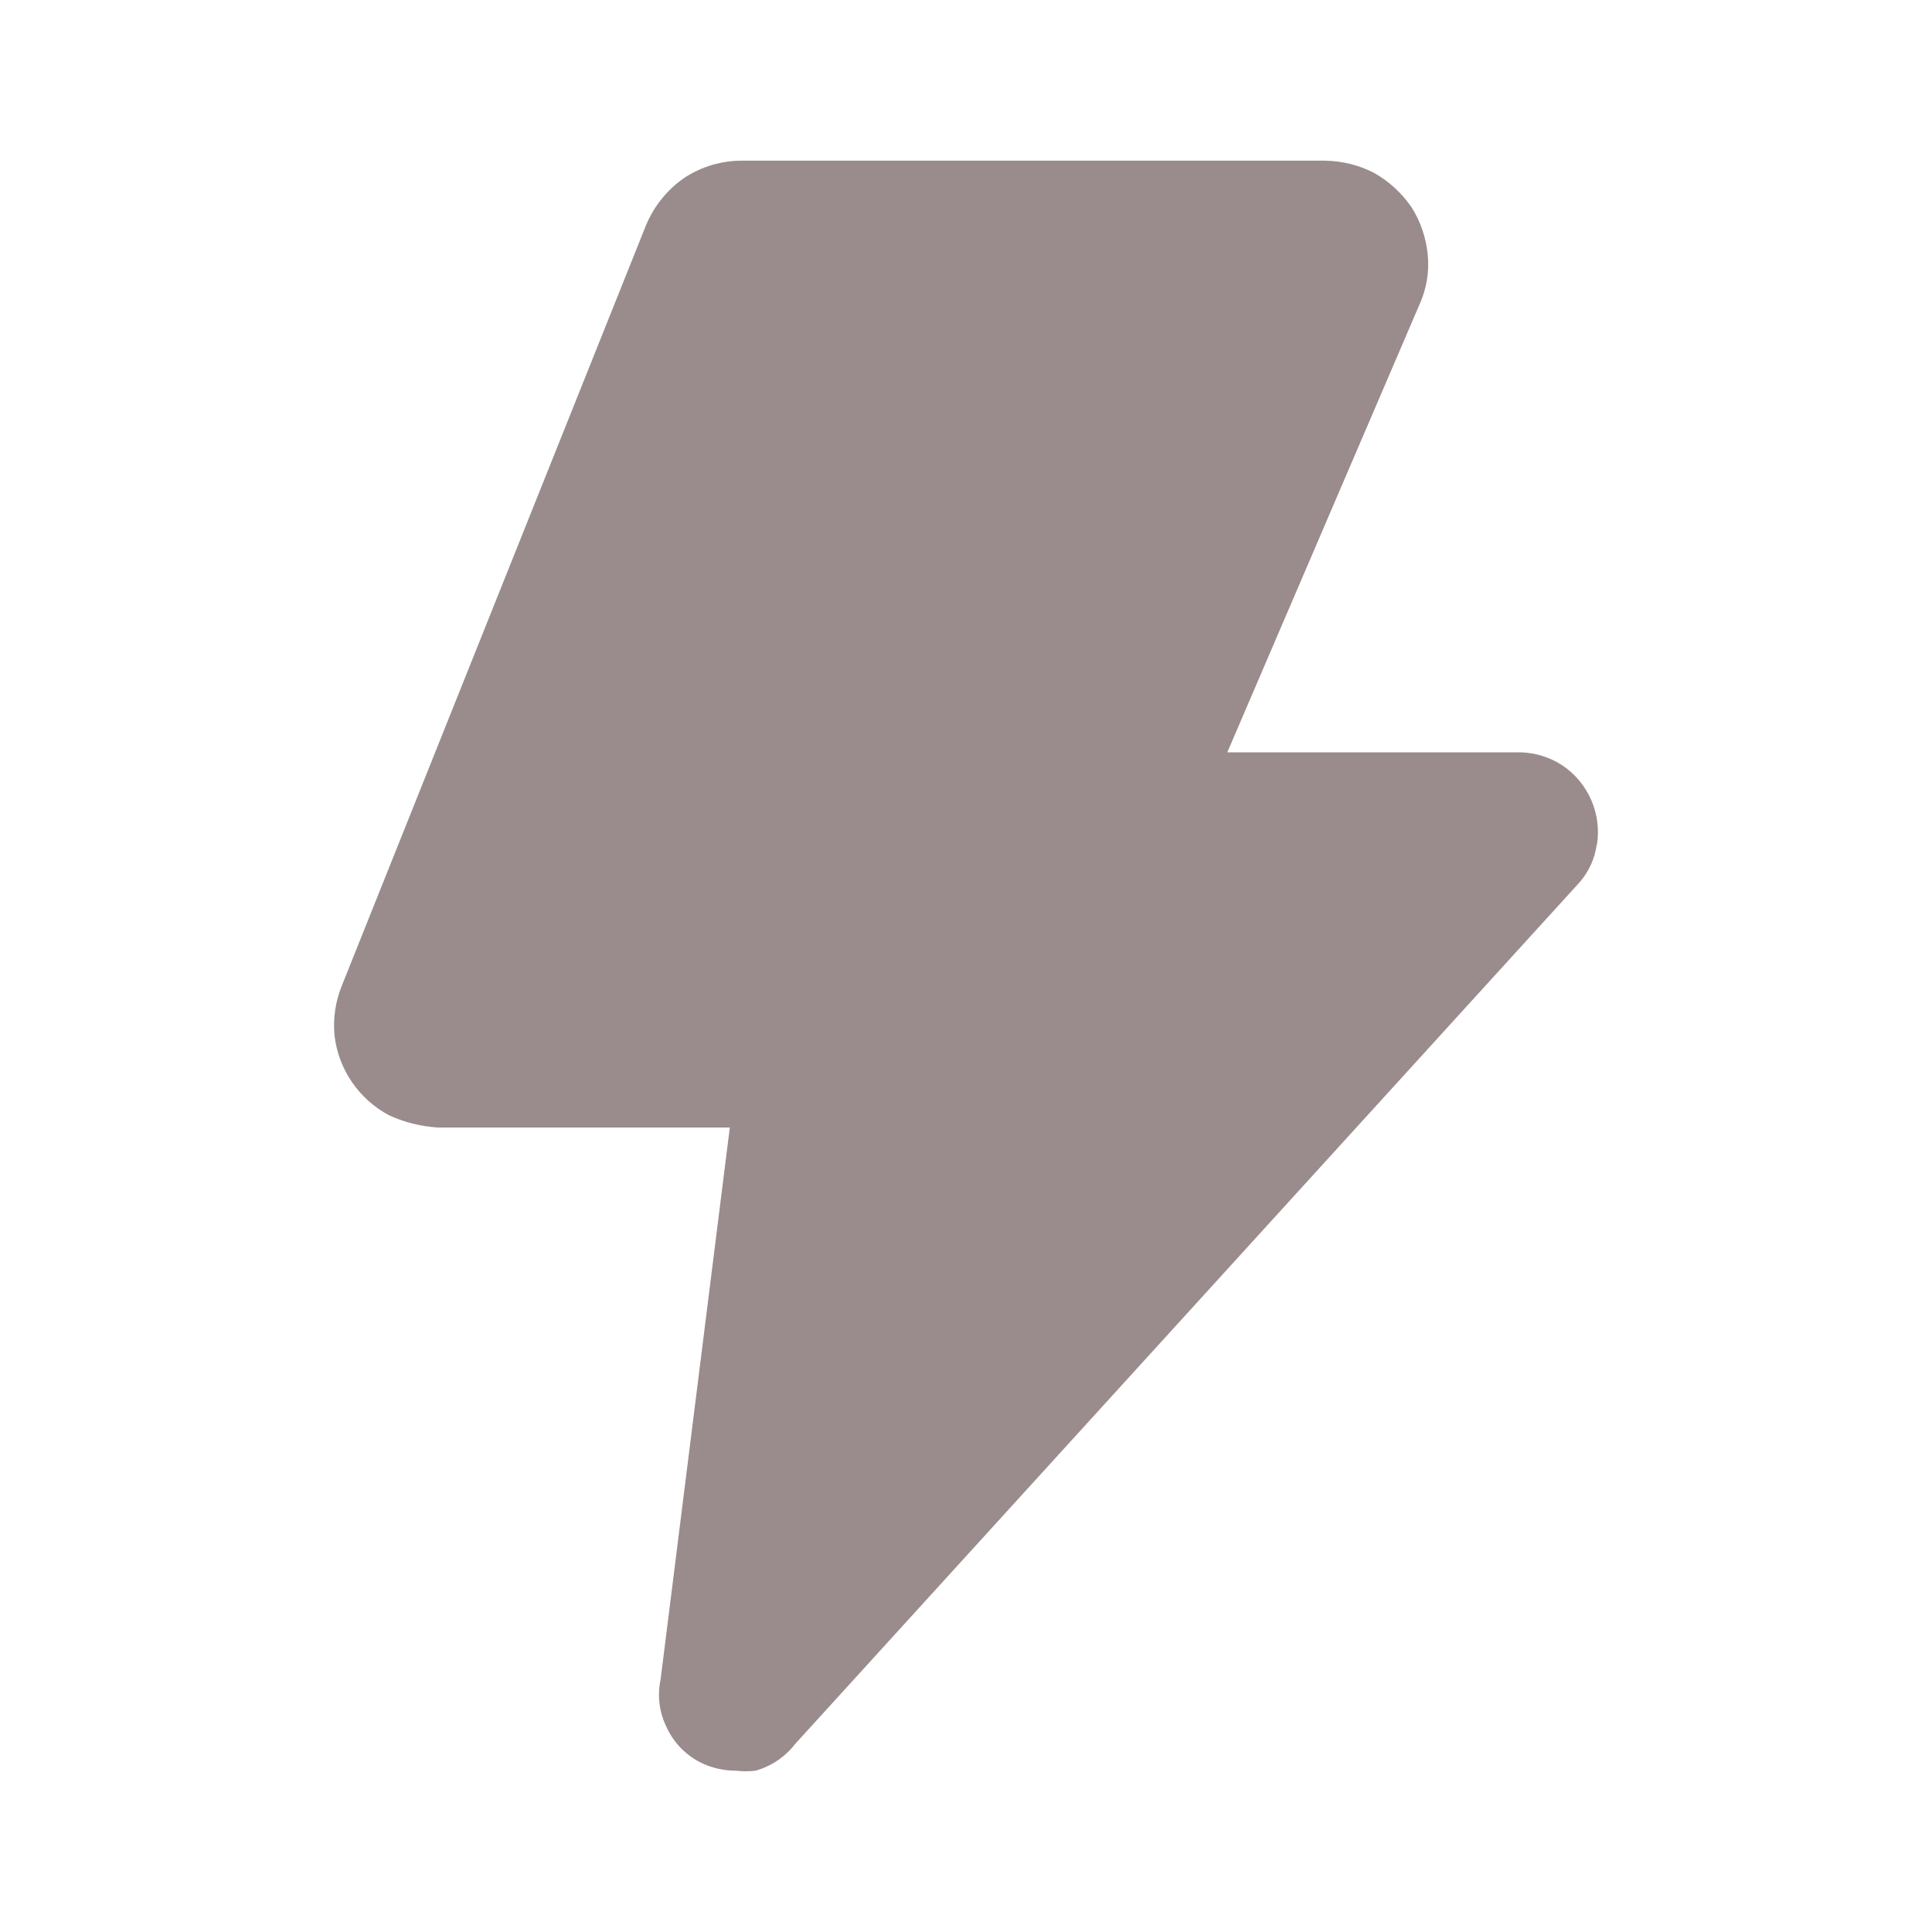
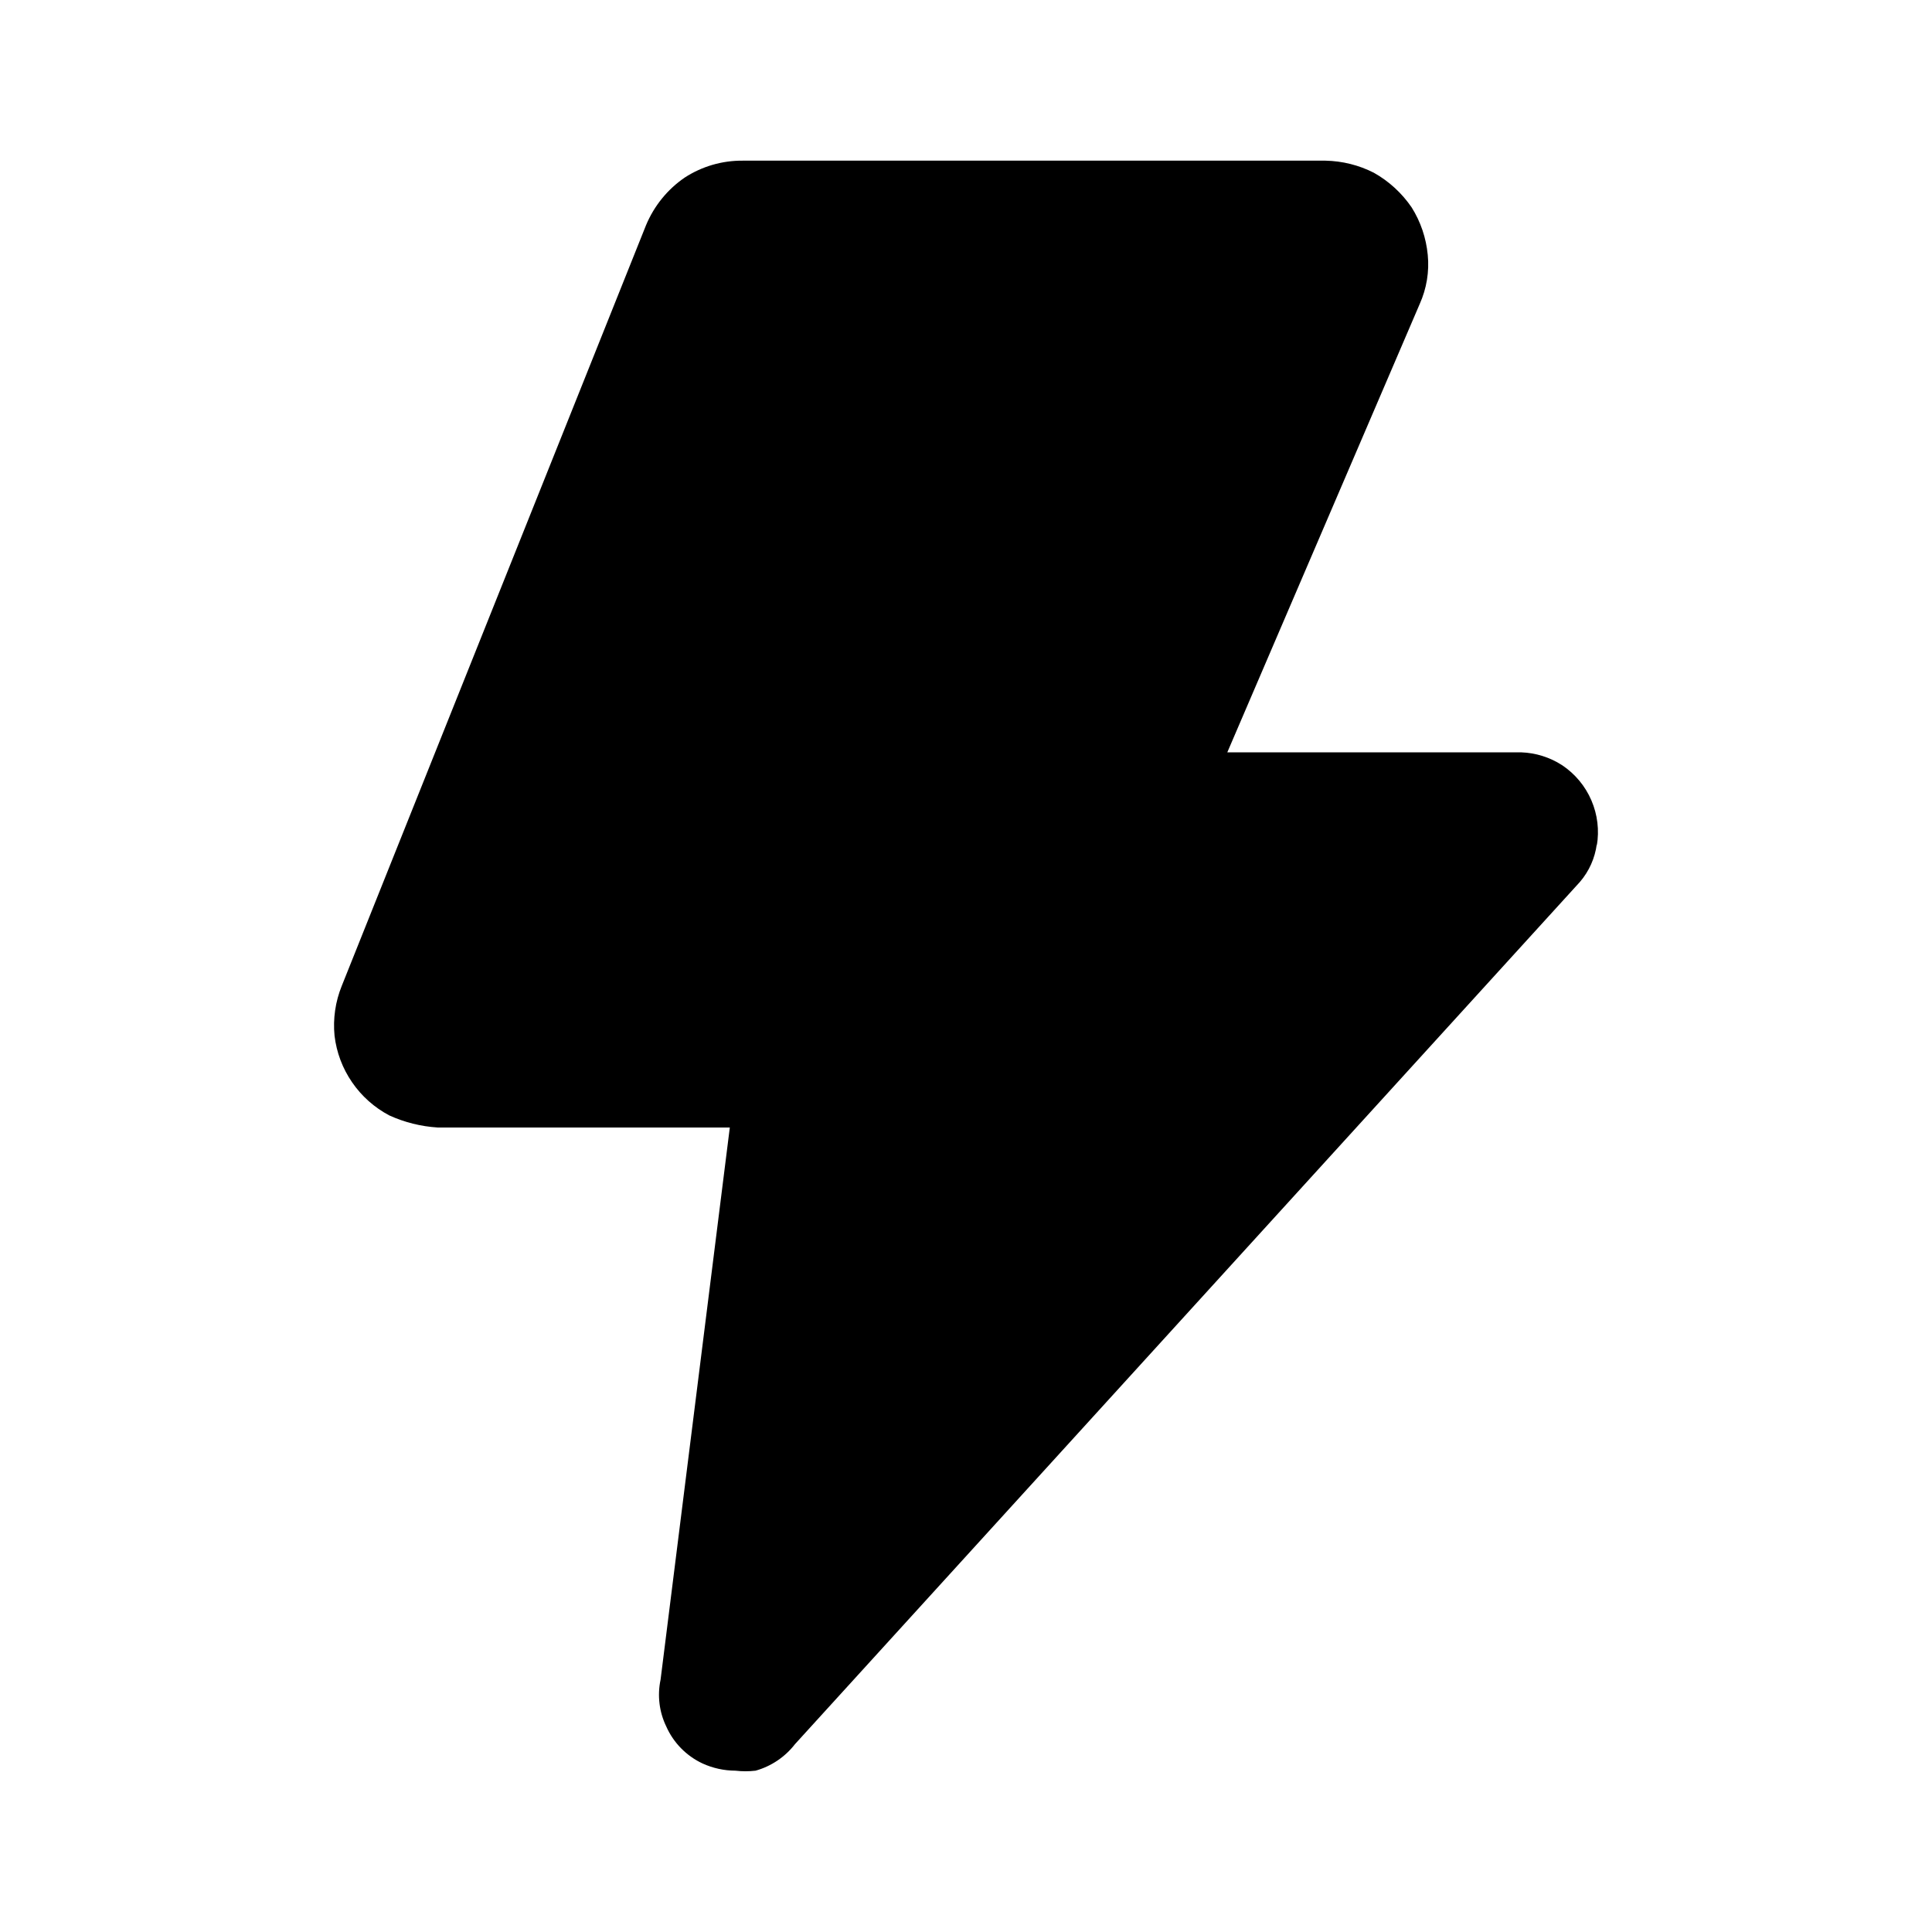
- <svg xmlns="http://www.w3.org/2000/svg" width="44" height="44" viewBox="0 0 44 44" fill="none">
-   <path d="M36.366 19.224C36.324 19.543 36.191 19.842 35.981 20.086L18.106 39.721C17.879 40.014 17.564 40.226 17.208 40.326C17.055 40.344 16.902 40.344 16.749 40.326C16.49 40.325 16.234 40.269 15.998 40.161C15.63 39.988 15.337 39.689 15.173 39.318C15.013 38.987 14.968 38.613 15.044 38.254L16.621 25.678H9.966C9.586 25.654 9.213 25.561 8.866 25.403C8.527 25.224 8.236 24.965 8.019 24.649C7.801 24.333 7.664 23.969 7.619 23.588C7.581 23.201 7.638 22.811 7.784 22.451L14.714 5.126C14.898 4.688 15.202 4.312 15.594 4.044C15.987 3.789 16.446 3.655 16.914 3.659H30.188C30.571 3.667 30.947 3.76 31.288 3.934C31.632 4.127 31.927 4.398 32.149 4.723C32.355 5.051 32.479 5.419 32.516 5.804C32.554 6.187 32.49 6.572 32.333 6.923L27.951 17.134H34.643C34.975 17.145 35.298 17.247 35.578 17.428C35.872 17.625 36.103 17.902 36.243 18.228C36.383 18.553 36.426 18.912 36.366 19.261V19.224Z" fill="#9A8C8C" />
+ <svg xmlns="http://www.w3.org/2000/svg" width="44" height="44" viewBox="0 0 44 44" fill="currentColor">
+   <path d="M36.366 19.224C36.324 19.543 36.191 19.842 35.981 20.086L18.106 39.721C17.879 40.014 17.564 40.226 17.208 40.326C17.055 40.344 16.902 40.344 16.749 40.326C16.49 40.325 16.234 40.269 15.998 40.161C15.63 39.988 15.337 39.689 15.173 39.318C15.013 38.987 14.968 38.613 15.044 38.254L16.621 25.678H9.966C9.586 25.654 9.213 25.561 8.866 25.403C8.527 25.224 8.236 24.965 8.019 24.649C7.801 24.333 7.664 23.969 7.619 23.588C7.581 23.201 7.638 22.811 7.784 22.451L14.714 5.126C14.898 4.688 15.202 4.312 15.594 4.044C15.987 3.789 16.446 3.655 16.914 3.659H30.188C30.571 3.667 30.947 3.76 31.288 3.934C31.632 4.127 31.927 4.398 32.149 4.723C32.355 5.051 32.479 5.419 32.516 5.804C32.554 6.187 32.49 6.572 32.333 6.923L27.951 17.134H34.643C34.975 17.145 35.298 17.247 35.578 17.428C35.872 17.625 36.103 17.902 36.243 18.228C36.383 18.553 36.426 18.912 36.366 19.261V19.224Z" />
</svg>
